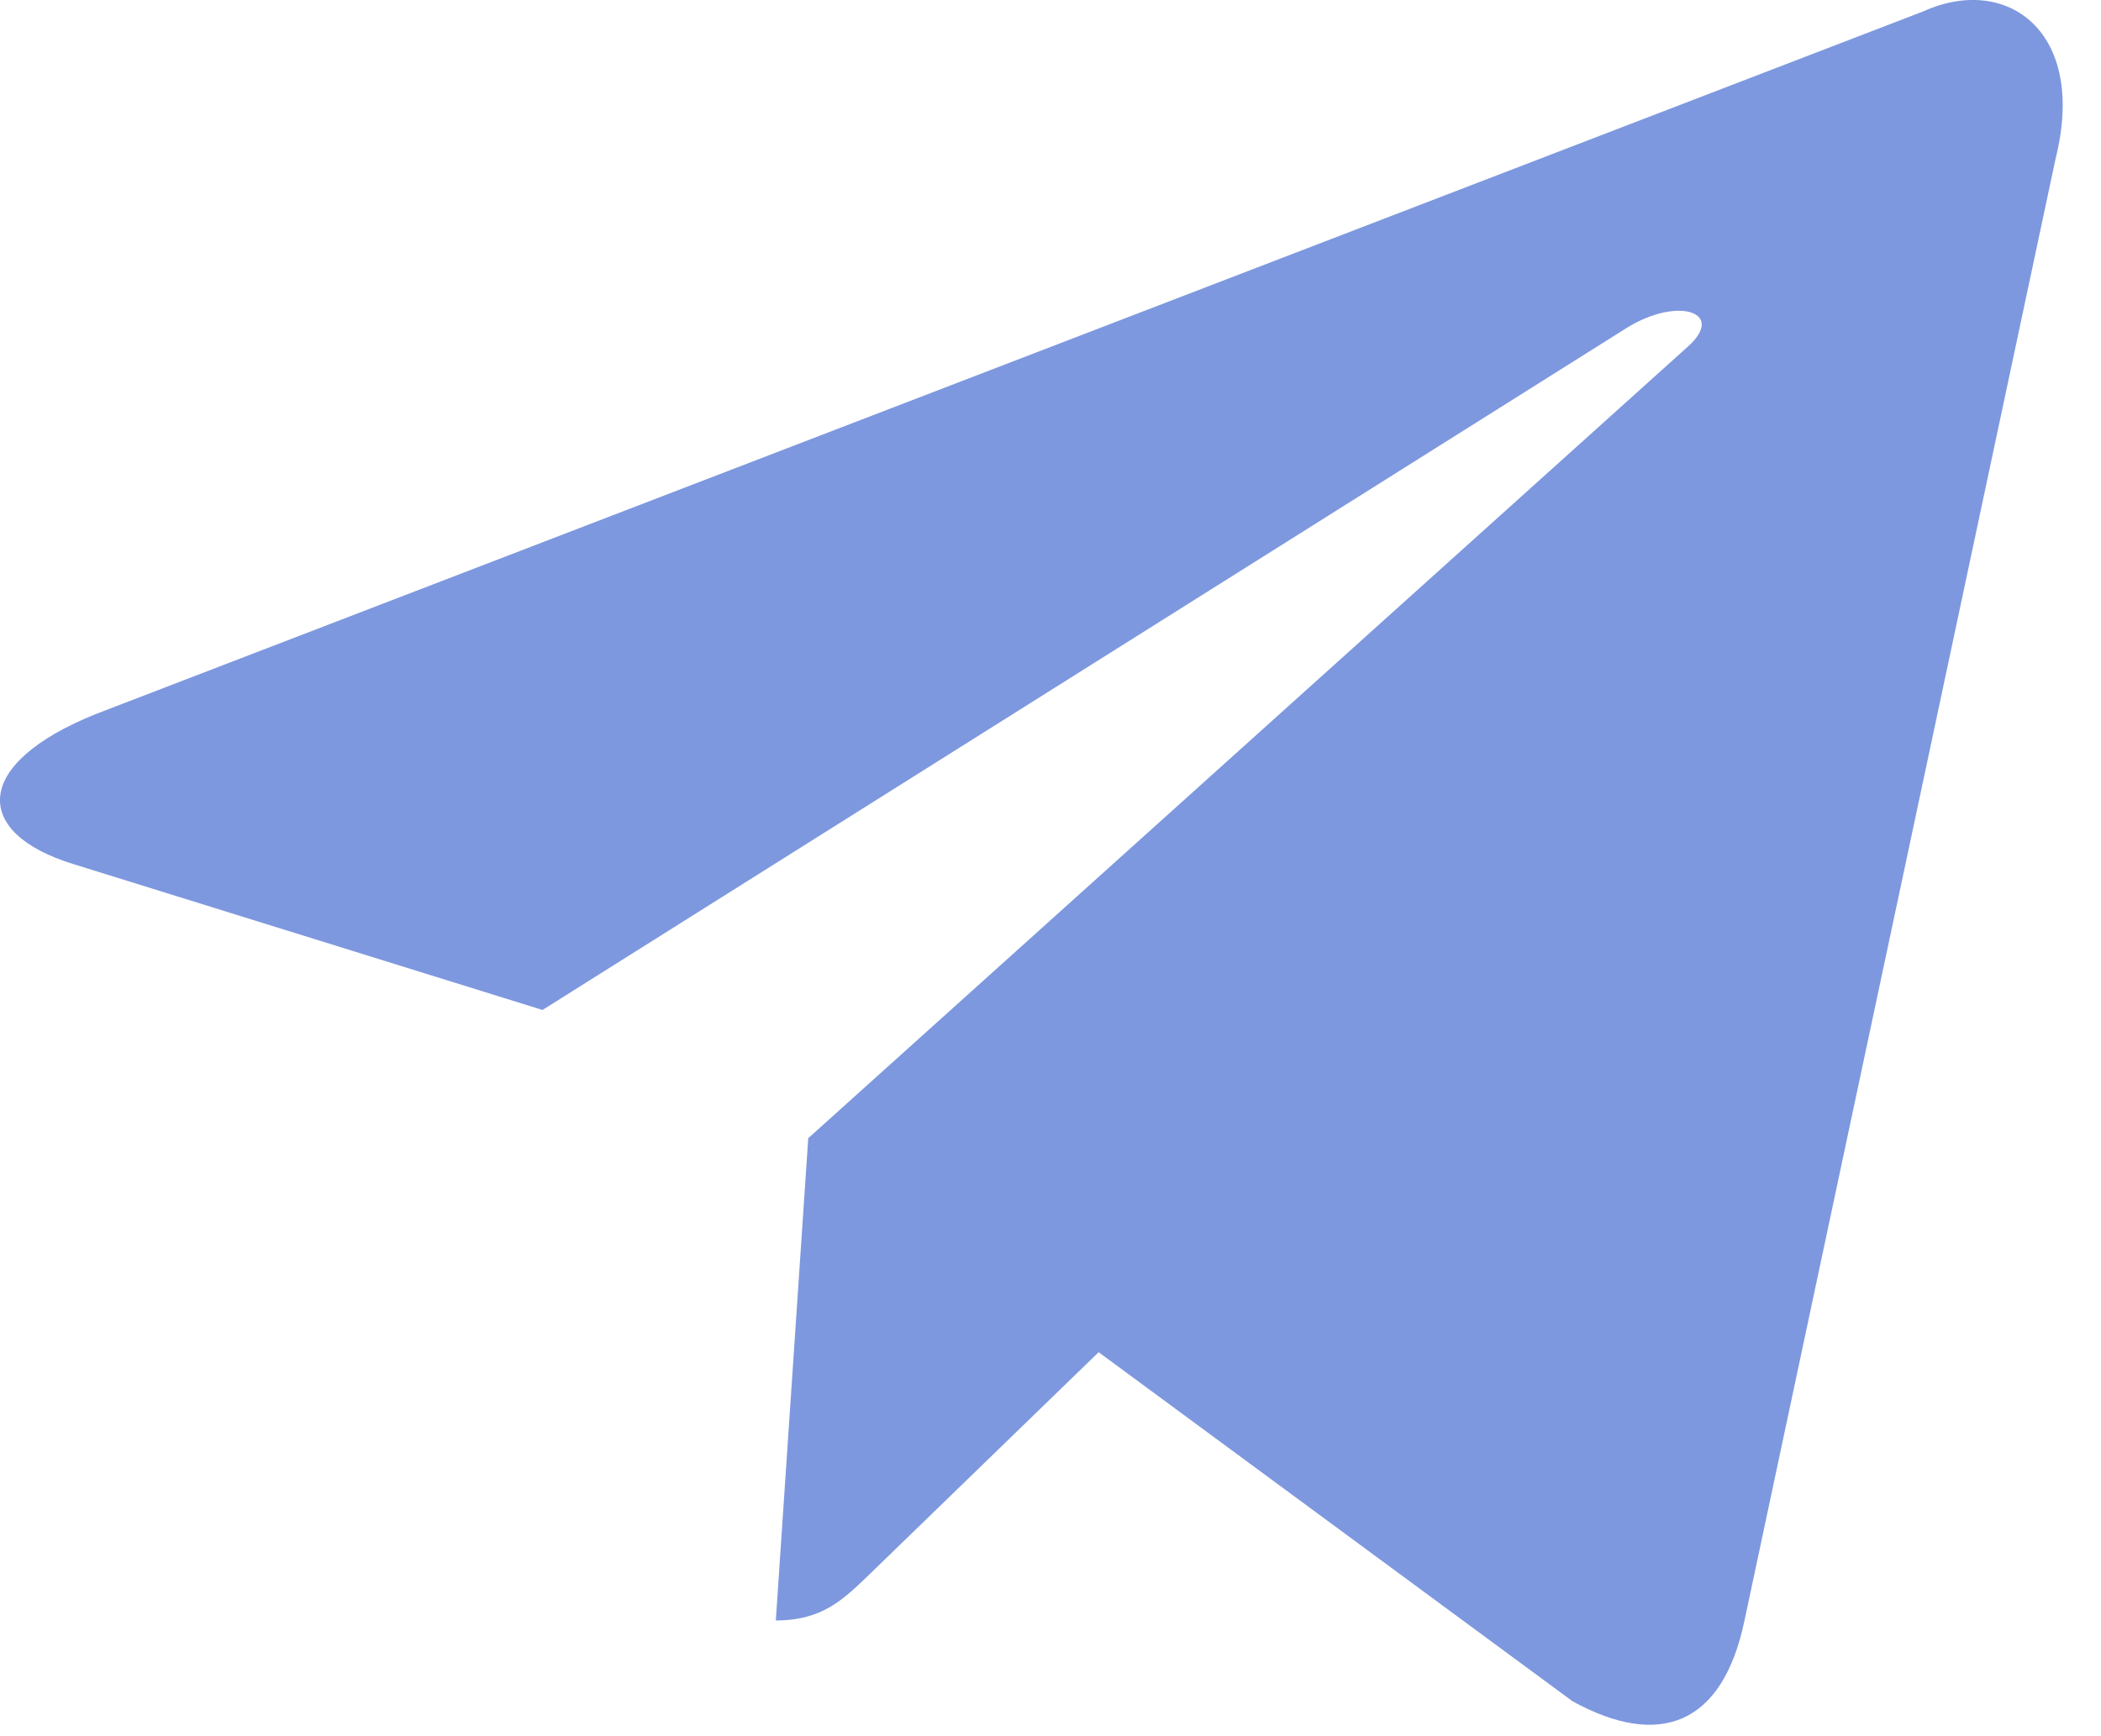
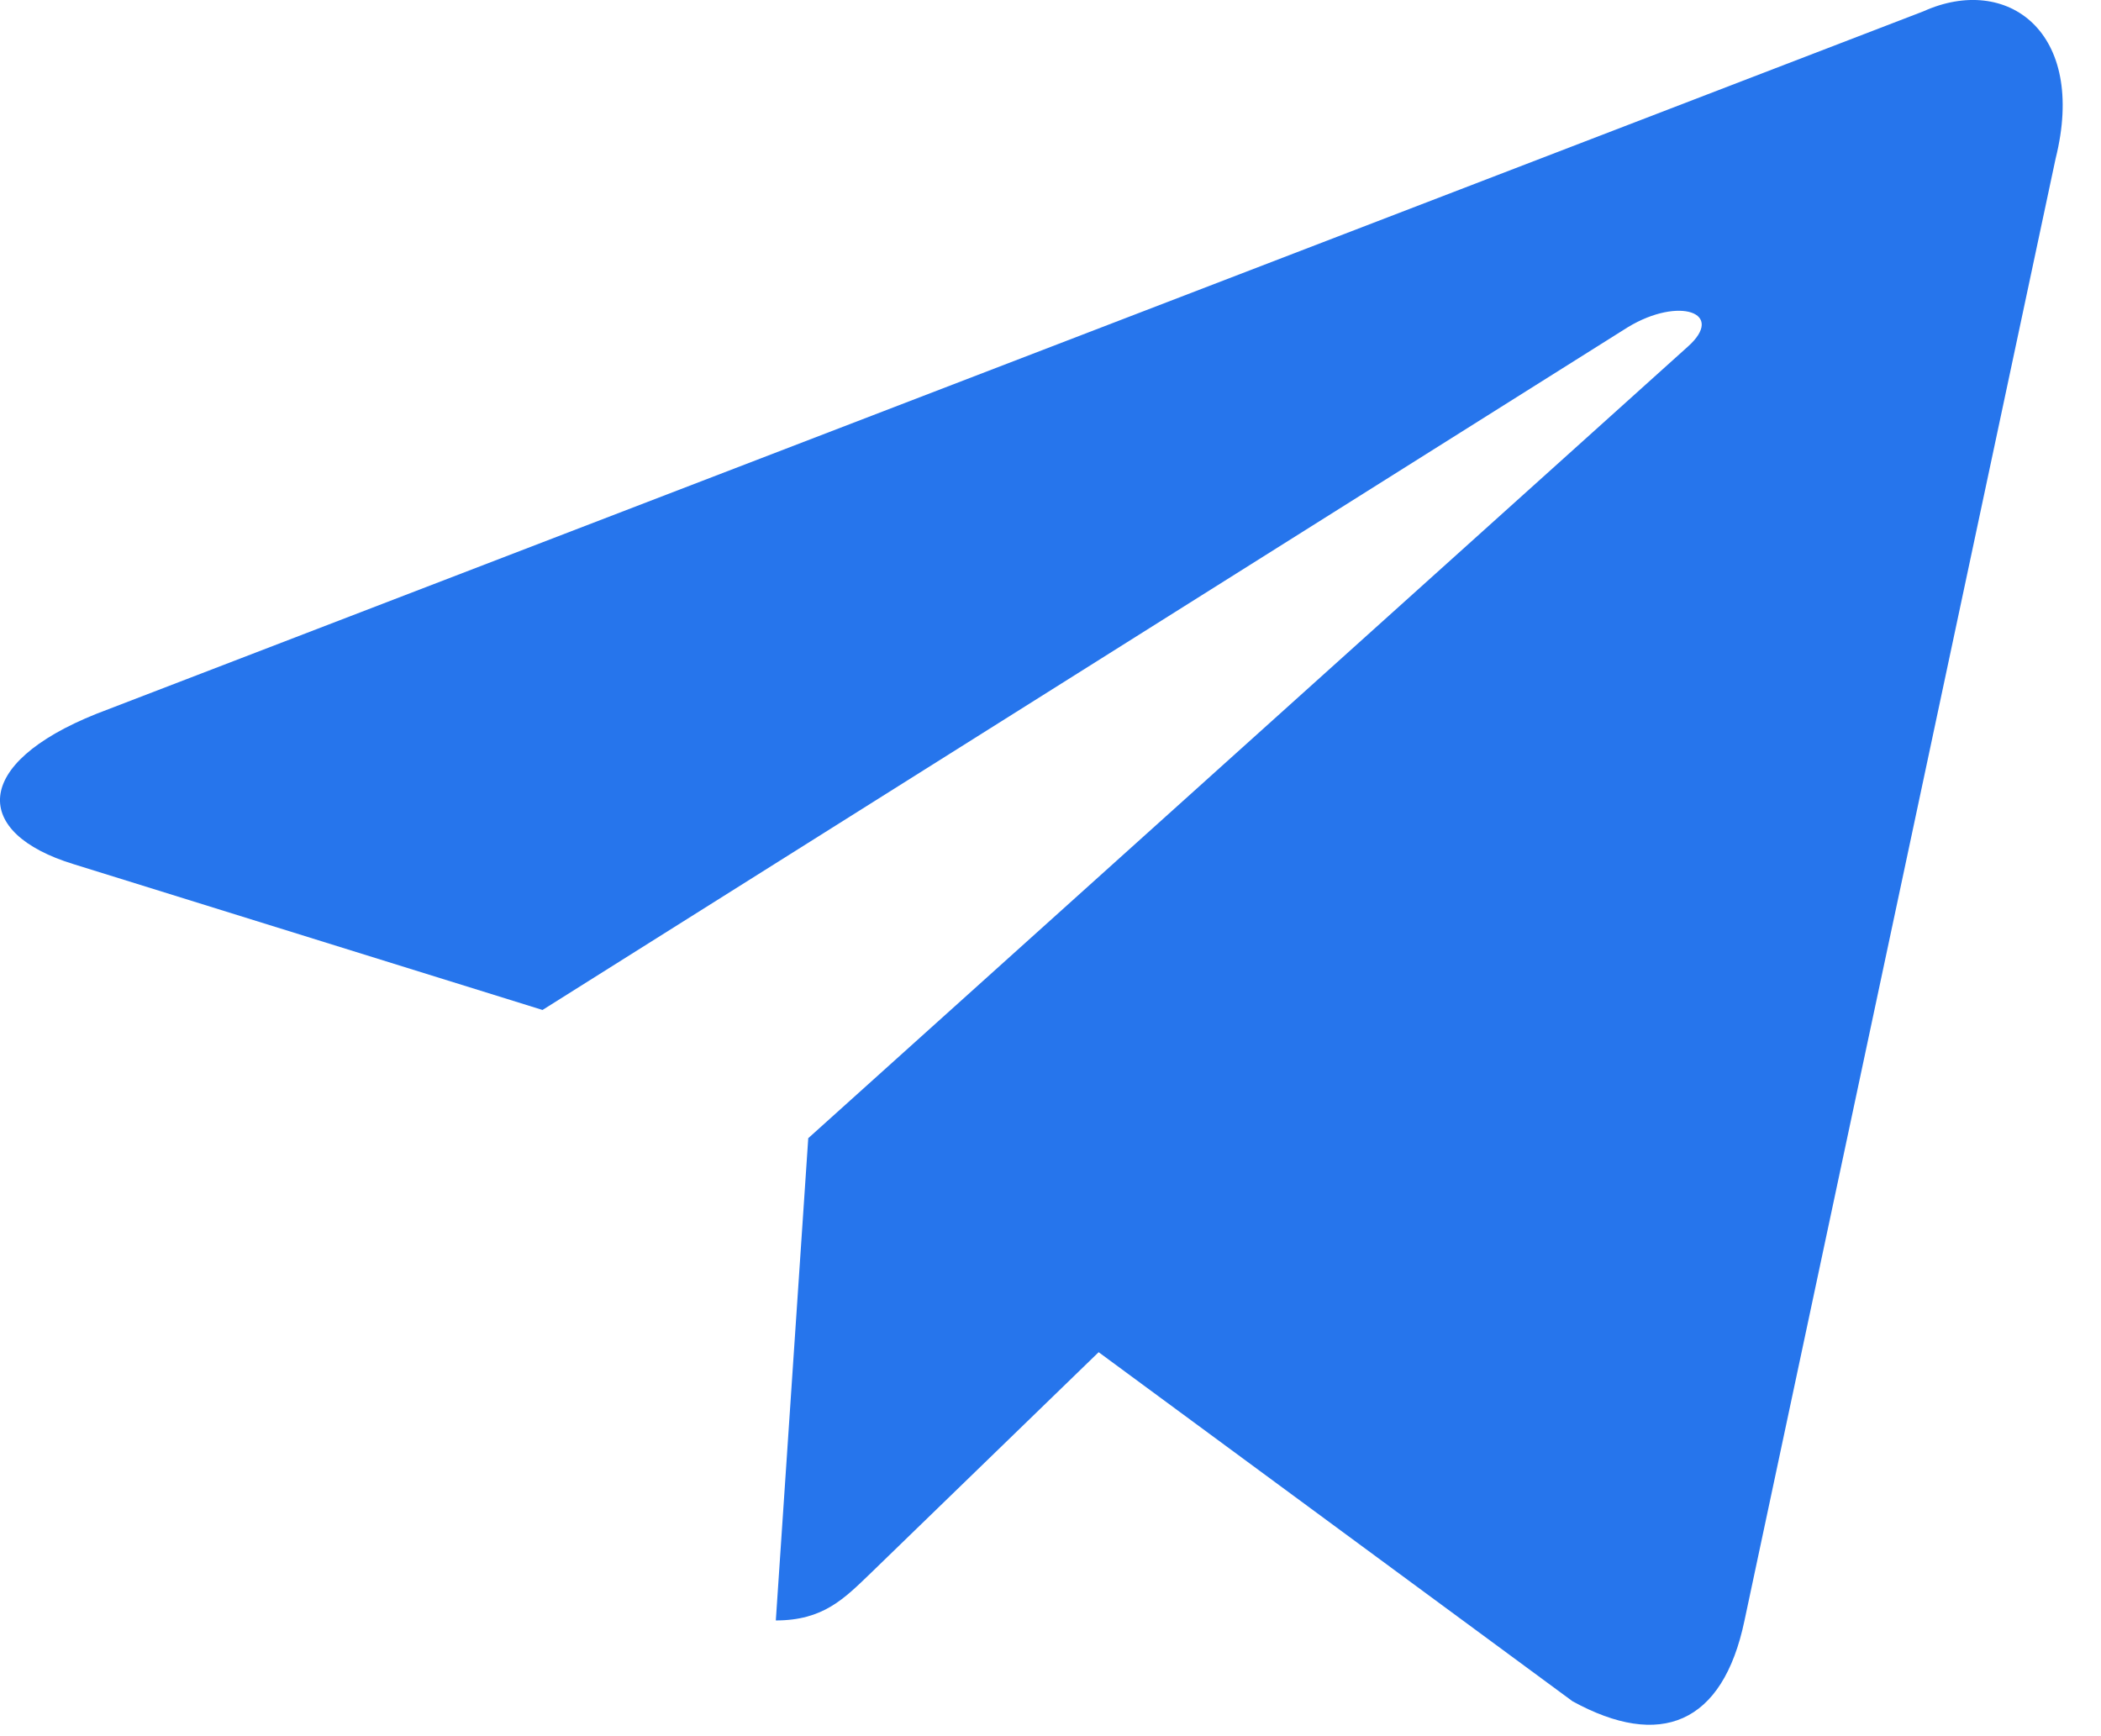
<svg xmlns="http://www.w3.org/2000/svg" width="23" height="19" viewBox="0 0 23 19" fill="none">
-   <path d="M21.056 0.124L1.054 7.816C-0.311 8.363 -0.303 9.122 0.804 9.461L5.939 11.058L17.821 3.582C18.383 3.242 18.896 3.425 18.474 3.798L8.848 12.462H8.845L8.848 12.463L8.493 17.742C9.012 17.742 9.241 17.504 9.532 17.224L12.027 14.805L17.215 18.627C18.172 19.152 18.859 18.882 19.097 17.744L22.503 1.737C22.851 0.344 21.969 -0.288 21.056 0.124Z" fill="#7E98DF" />
+   <path d="M21.056 0.124L1.054 7.816C-0.311 8.363 -0.303 9.122 0.804 9.461L5.939 11.058L17.821 3.582C18.383 3.242 18.896 3.425 18.474 3.798L8.848 12.462H8.845L8.848 12.463L8.493 17.742C9.012 17.742 9.241 17.504 9.532 17.224L12.027 14.805L17.215 18.627C18.172 19.152 18.859 18.882 19.097 17.744L22.503 1.737C22.851 0.344 21.969 -0.288 21.056 0.124Z" fill="#2675ec" />
</svg>
